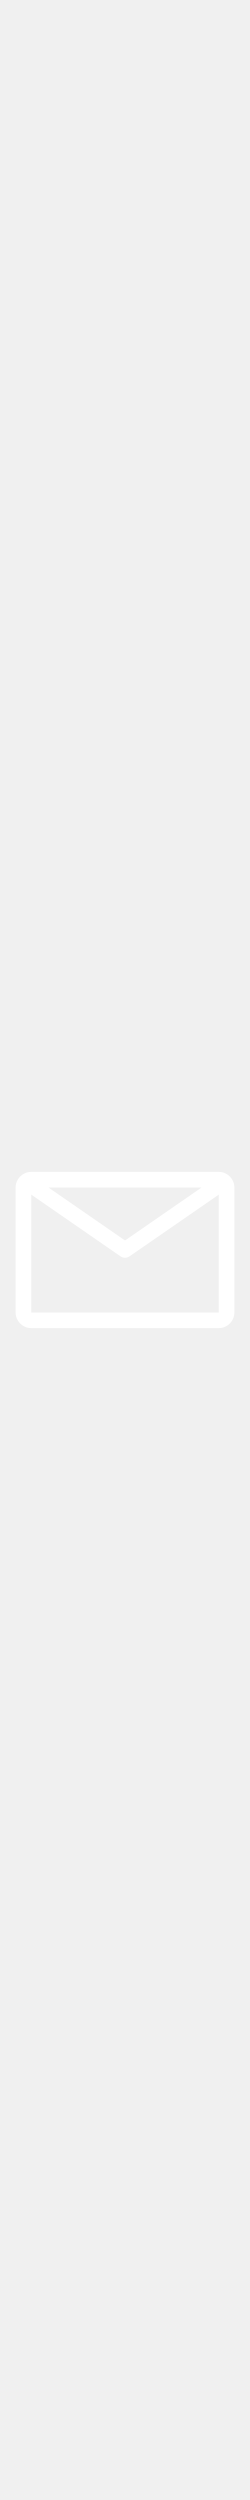
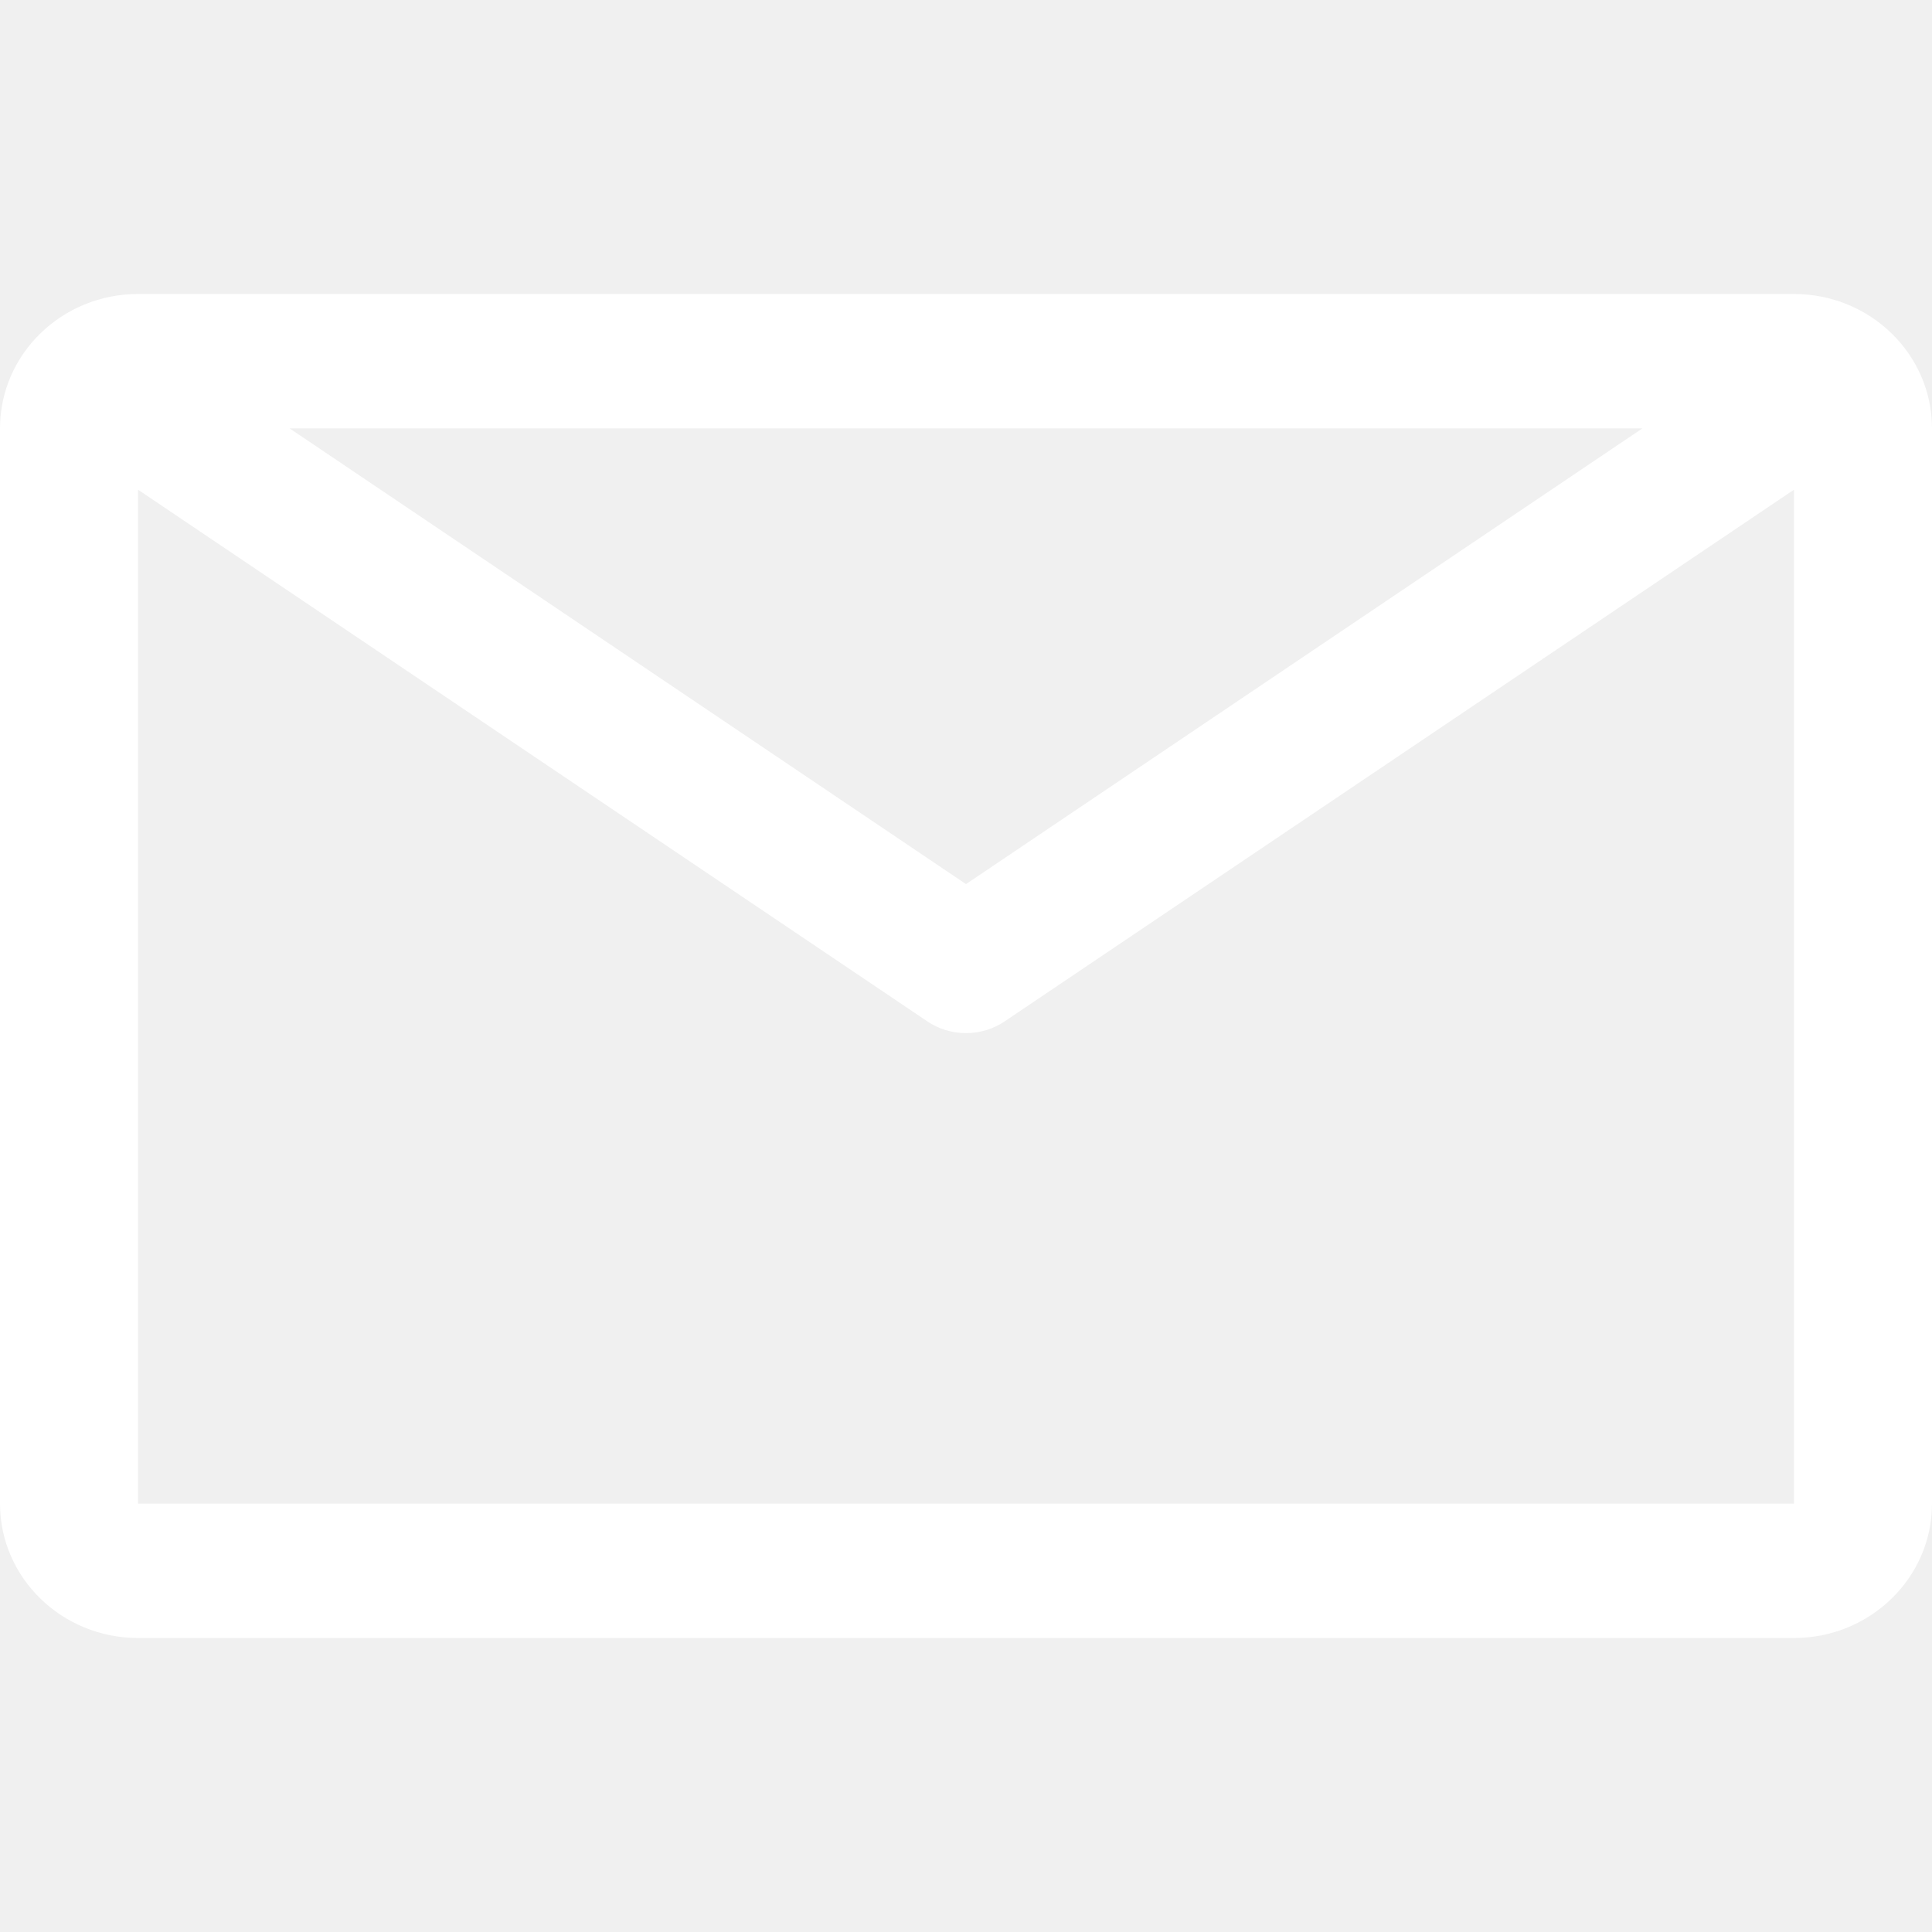
- <svg xmlns="http://www.w3.org/2000/svg" width="24px" height="240px" viewBox="0 0 24 24" version="1.1" id="svg1">
+ <svg xmlns="http://www.w3.org/2000/svg" width="23" height="23" viewBox="0 0 23 2.3" version="1.1" id="svg1">
  <defs id="defs1" />
-   <g id="surface1" style="fill:#ffffff">
-     <path style="stroke:none;fill-rule:nonzero;fill:#ffffff;fill-opacity:1" d="M 21 4.5 L 3 4.5 C 2.172 4.5 1.5 5.172 1.5 6 L 1.5 18 C 1.5 18.828 2.172 19.5 3 19.5 L 21 19.5 C 21.828 19.5 22.5 18.828 22.5 18 L 22.5 6 C 22.5 5.172 21.828 4.5 21 4.5 Z M 19.352 6 L 12 11.086 L 4.648 6 Z M 3 18 L 3 6.684 L 11.574 12.613 C 11.828 12.793 12.172 12.793 12.426 12.613 L 21 6.684 L 21 18 Z M 3 18 " id="path1" />
+   <g id="surface1" style="fill:#ffffff" transform="matrix(1.095238,0,0,1.066667,-1.642857,-11.65)">
+     <path style="fill:#ffffff;fill-opacity:1;fill-rule:nonzero;stroke:none" d="M 21,4.5 H 3 C 2.172,4.5 1.5,5.172 1.5,6 v 12 c 0,0.828 0.672,1.5 1.5,1.5 h 18 c 0.828,0 1.5,-0.672 1.5,-1.5 V 6 C 22.5,5.172 21.828,4.5 21,4.5 Z M 19.352,6 12,11.086 4.648,6 Z M 3,18 V 6.684 l 8.574,5.93 c 0.254,0.18 0.598,0.18 0.852,0 L 21,6.684 V 18 Z m 0,0" id="path1" />
  </g>
</svg>
